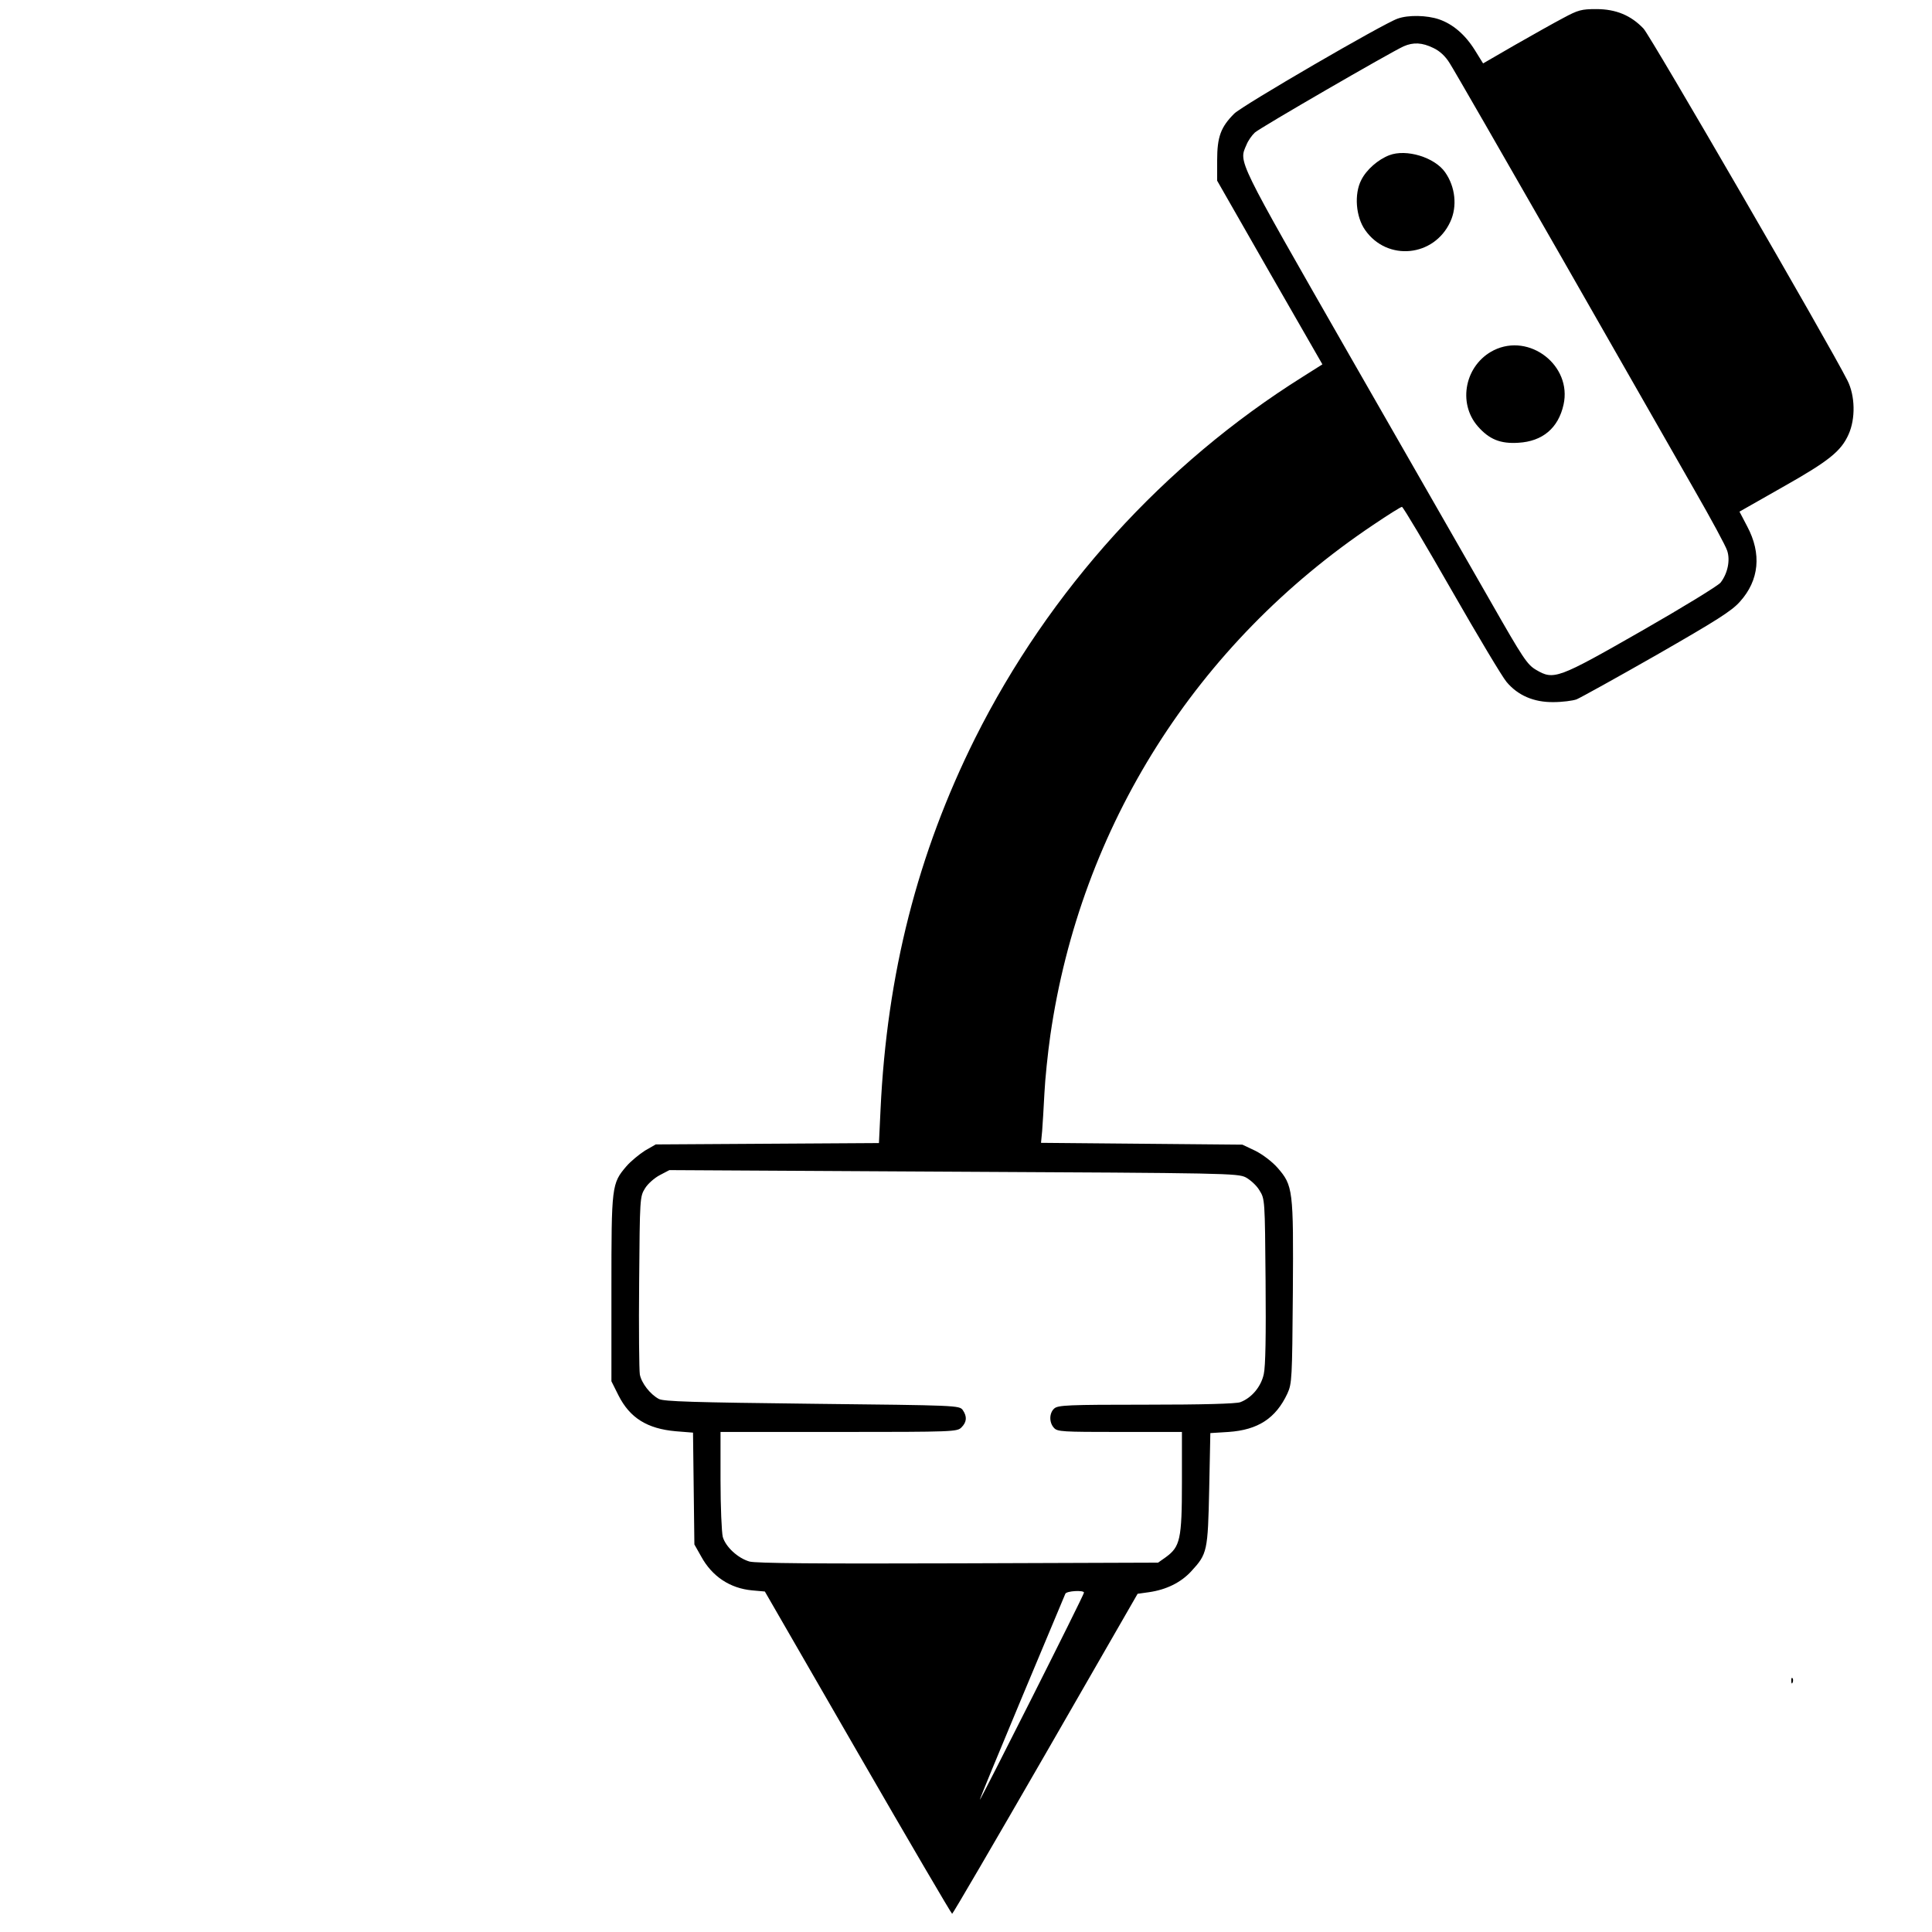
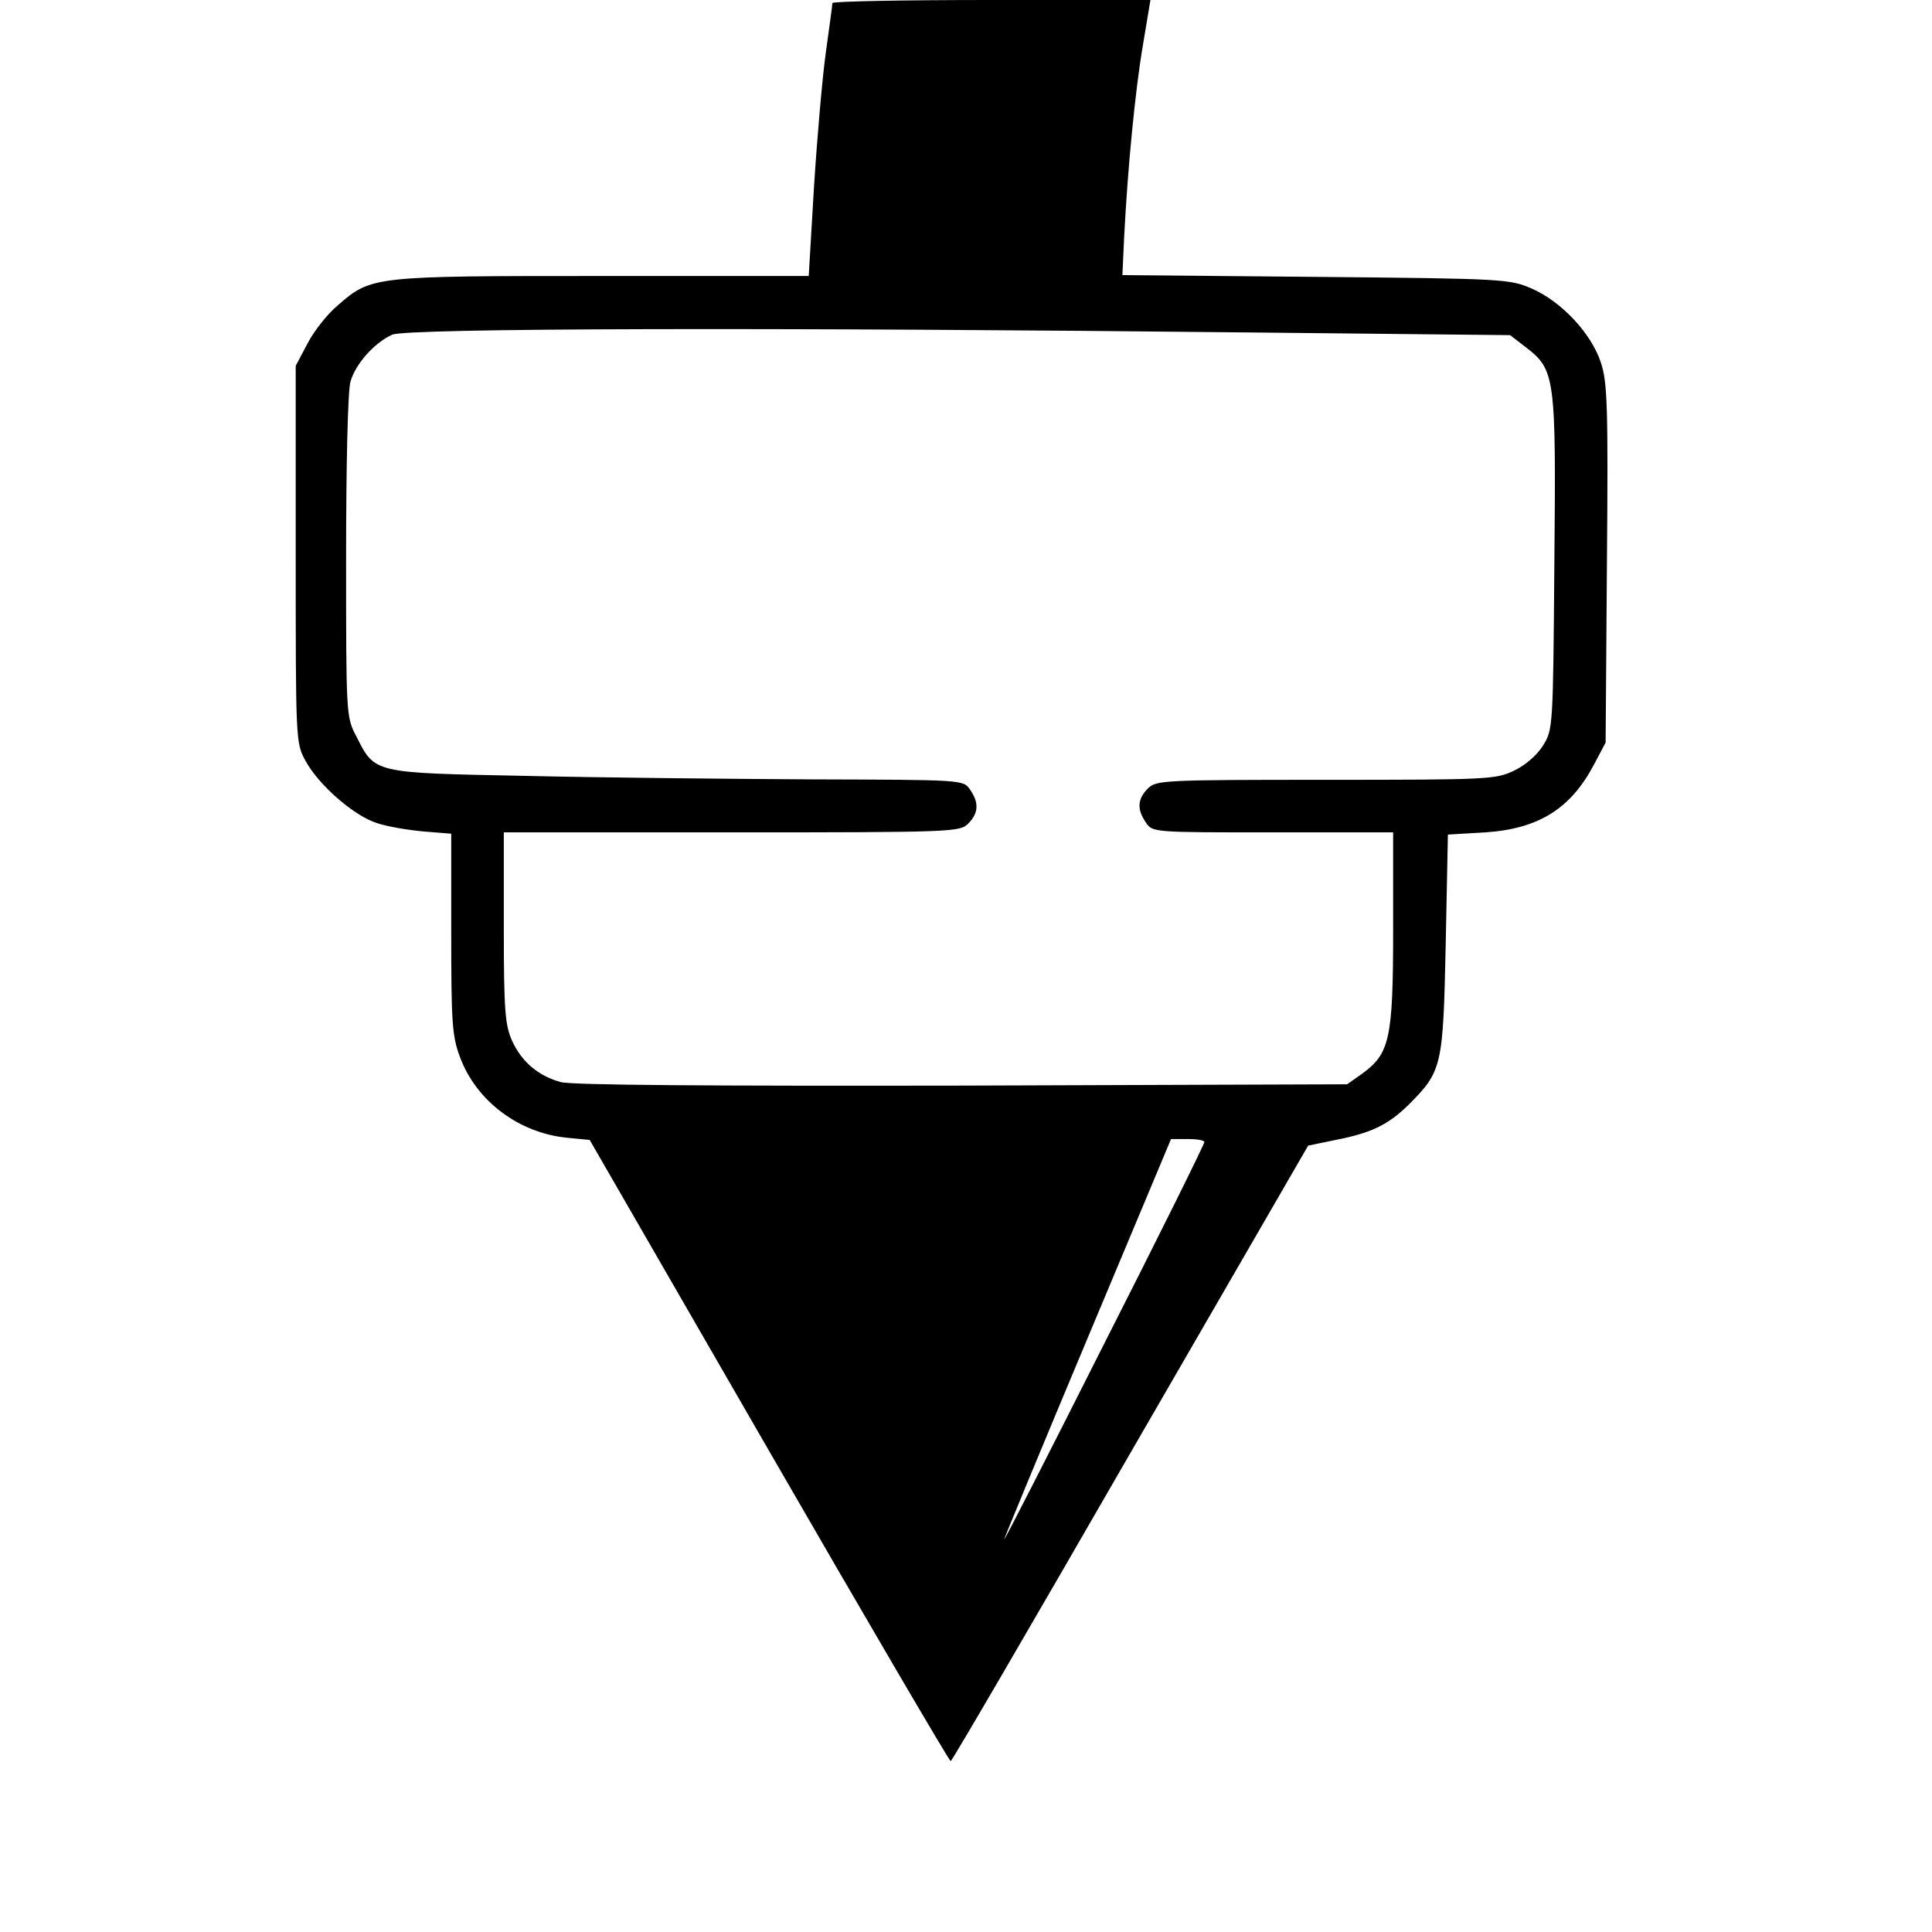
- <svg xmlns="http://www.w3.org/2000/svg" version="1.0" width="850pt" height="850pt" viewBox="0 0 850 850" preserveAspectRatio="xMidYMid meet">
-   <g transform="translate(0,850) scale(0.1,-0.1)" fill="#000000" stroke="none">
-     <path d="M6878 8421 c-40 -21 -136 -75 -213 -119 l-140 -81 -36 58 c-43 69 -97 115 -158 136 -53 18 -135 20 -182 3 -62 -21 -683 -382 -719 -418 -59 -59 -75 -102 -75 -205 l0 -90 231 -404 232 -404 -87 -55 c-612 -384 -1115 -939 -1441 -1590 -253 -508 -388 -1037 -416 -1634 l-7 -147 -491 -3 -491 -3 -47 -27 c-25 -16 -62 -46 -82 -69 -65 -76 -66 -86 -66 -539 l0 -407 31 -62 c50 -99 126 -147 253 -158 l75 -6 3 -246 3 -246 30 -53 c48 -88 127 -140 224 -149 l56 -5 409 -709 c225 -390 412 -709 415 -709 3 0 188 317 411 704 l405 704 50 7 c76 11 140 42 186 92 71 77 73 88 79 363 l5 245 80 5 c130 9 208 60 259 169 20 44 21 64 24 444 3 454 1 471 -68 550 -23 26 -65 58 -97 74 l-57 27 -443 4 -443 4 5 52 c2 28 7 103 10 166 3 63 15 178 26 255 133 919 642 1724 1421 2246 65 44 121 79 126 79 5 0 103 -165 218 -366 115 -201 224 -383 242 -404 50 -60 121 -90 206 -89 39 0 85 6 102 12 17 7 176 95 353 196 263 151 330 193 366 234 85 94 96 211 32 331 l-34 65 190 108 c204 115 257 158 290 232 31 69 29 170 -5 237 -81 161 -866 1515 -897 1548 -55 58 -121 86 -208 86 -65 0 -80 -4 -145 -39z m-572 -132 c28 -13 53 -36 72 -67 17 -26 236 -407 488 -847 251 -440 517 -904 589 -1031 73 -127 138 -247 144 -267 14 -42 2 -100 -29 -140 -11 -14 -168 -110 -348 -213 -369 -211 -386 -217 -464 -171 -39 23 -57 50 -199 299 -86 150 -366 639 -623 1087 -500 874 -486 845 -452 924 7 18 24 42 37 54 23 21 595 352 654 379 43 19 82 17 131 -7z m-825 -4969 c20 -11 48 -36 60 -57 24 -38 24 -40 27 -398 2 -239 0 -377 -8 -411 -12 -55 -53 -104 -103 -123 -18 -7 -166 -11 -414 -11 -346 0 -388 -2 -405 -17 -22 -20 -23 -61 -1 -85 15 -17 37 -18 290 -18 l273 0 0 -222 c0 -251 -8 -283 -71 -329 l-34 -24 -880 -3 c-616 -2 -891 0 -918 8 -51 15 -104 64 -117 108 -5 20 -10 133 -10 250 l0 212 520 0 c507 0 521 1 540 20 24 24 25 48 6 76 -15 21 -24 21 -662 28 -525 6 -653 10 -675 21 -38 20 -77 70 -84 108 -3 18 -5 201 -3 407 3 370 3 375 26 412 12 20 42 46 65 58 l42 22 1249 -7 c1203 -6 1251 -7 1287 -25z m-712 -1827 c0 -11 -458 -919 -458 -911 -1 3 83 206 185 450 102 244 188 449 191 456 5 13 83 17 82 5z" />
-     <path d="M6112 7817 c-49 -19 -100 -63 -123 -109 -32 -62 -24 -162 17 -220 97 -139 304 -119 375 37 31 67 22 153 -23 217 -46 66 -171 104 -246 75z" />
-     <path d="M6572 6959 c-126 -63 -161 -231 -70 -335 50 -57 99 -77 178 -72 106 6 176 64 199 168 38 171 -149 317 -307 239z" />
-     <path d="M7881 1104 c0 -11 3 -14 6 -6 3 7 2 16 -1 19 -3 4 -6 -2 -5 -13z" />
+ <svg xmlns="http://www.w3.org/2000/svg" version="1.0" width="441pt" height="441pt" viewBox="0 0 441 441" preserveAspectRatio="xMidYMid meet">
+   <g transform="translate(0,441) scale(0.1,-0.1)" fill="#000000" stroke="none">
+     <path d="M1900 4403 c0 -5 -7 -55 -15 -113 -8 -58 -20 -196 -27 -307 l-12 -203 -471 0 c-525 0 -527 0 -604 -67 -23 -19 -54 -58 -69 -87 l-27 -51 0 -430 c0 -424 0 -431 22 -471 30 -56 112 -127 164 -143 24 -8 72 -16 107 -19 l62 -5 0 -228 c0 -204 2 -234 20 -282 37 -100 134 -173 244 -184 l52 -5 409 -709 c225 -390 412 -709 415 -709 3 0 187 316 410 703 l406 702 63 13 c82 16 120 35 166 80 77 77 79 87 85 367 l5 250 85 5 c122 8 195 54 248 154 l27 51 3 409 c3 362 1 414 -14 459 -22 66 -89 138 -157 168 -51 22 -60 23 -493 27 l-442 4 4 87 c8 156 25 334 43 439 l17 102 -363 0 c-200 0 -363 -3 -363 -7z m966 -752 l581 -6 35 -27 c68 -52 70 -66 66 -493 -3 -376 -3 -380 -26 -417 -13 -21 -40 -45 -66 -57 -41 -20 -58 -21 -429 -21 -374 0 -388 -1 -407 -20 -24 -24 -25 -48 -4 -78 15 -22 17 -22 290 -22 l274 0 0 -222 c0 -251 -8 -283 -71 -329 l-34 -24 -878 -3 c-574 -1 -892 1 -917 8 -51 14 -89 46 -111 94 -16 36 -19 68 -19 259 l0 217 520 0 c507 0 521 1 540 20 24 24 25 48 4 78 -15 22 -16 22 -362 23 -191 1 -485 4 -654 8 -347 7 -342 5 -385 91 -23 43 -23 50 -23 410 0 209 4 380 10 399 12 41 54 88 95 107 33 15 864 17 1971 5z m-117 -1848 c0 -5 -103 -213 -230 -463 -126 -250 -228 -450 -227 -444 2 7 88 215 192 463 l189 451 39 0 c21 0 38 -3 37 -7z" />
  </g>
</svg>
